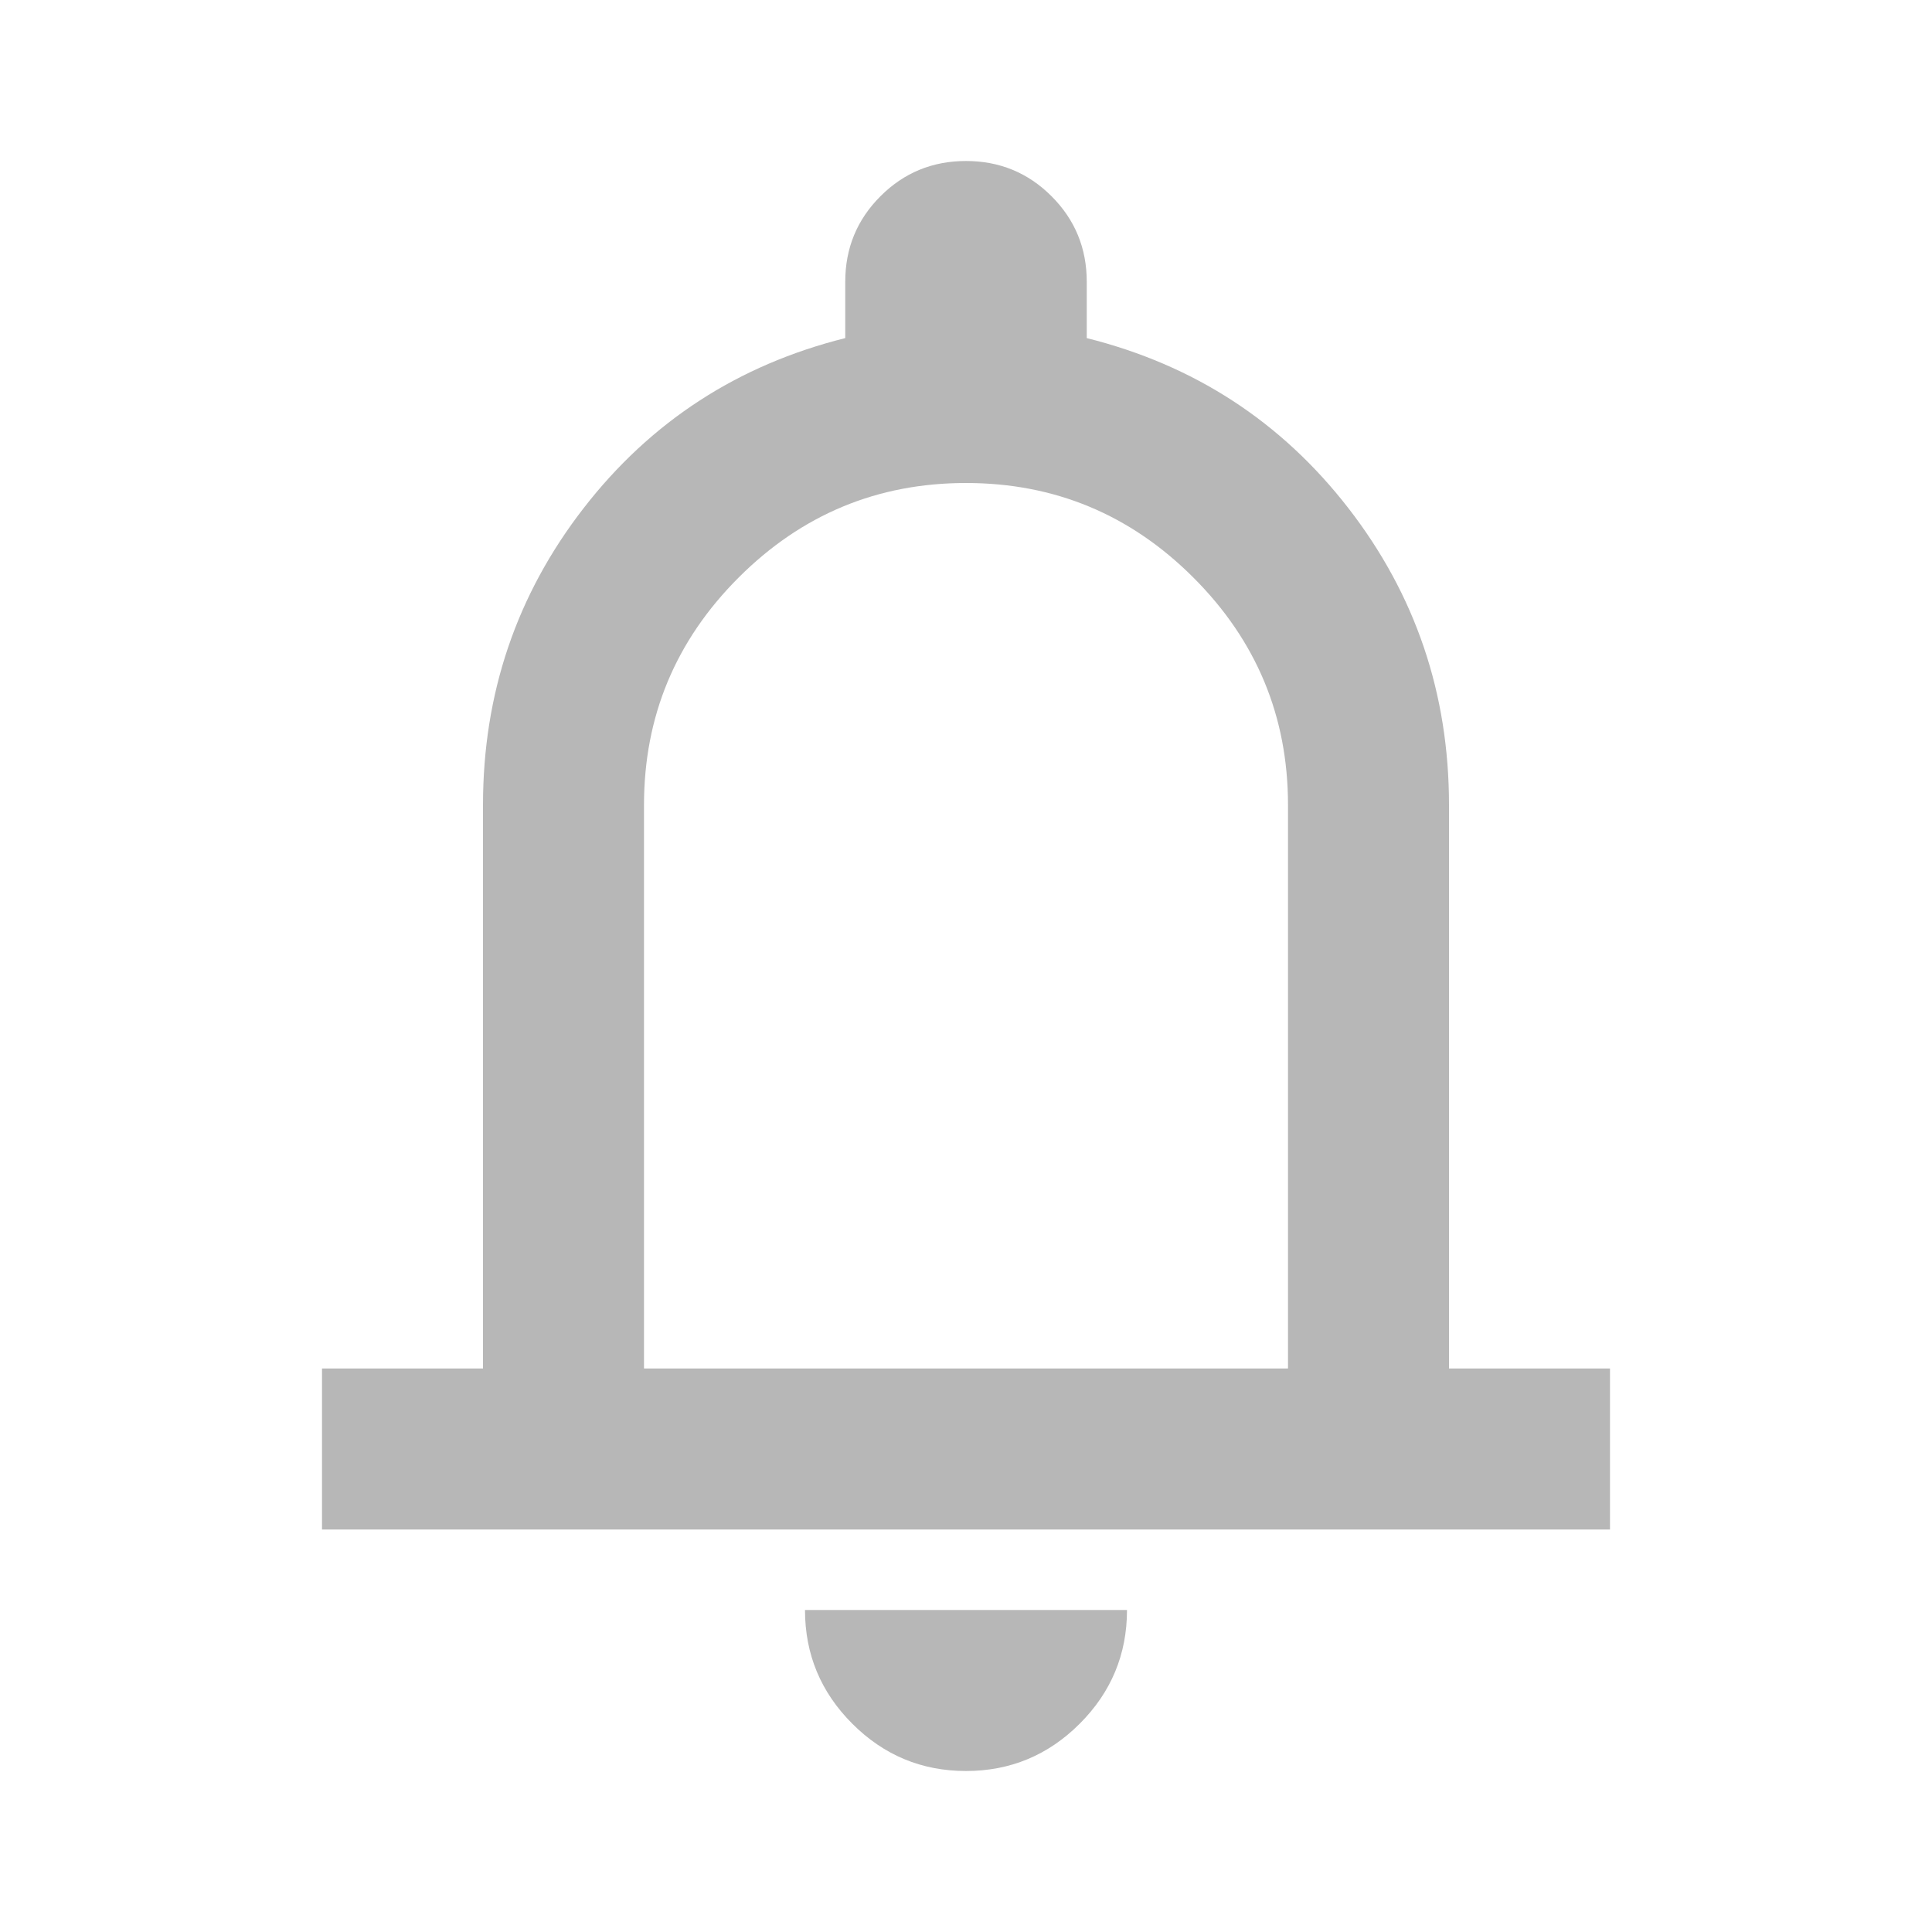
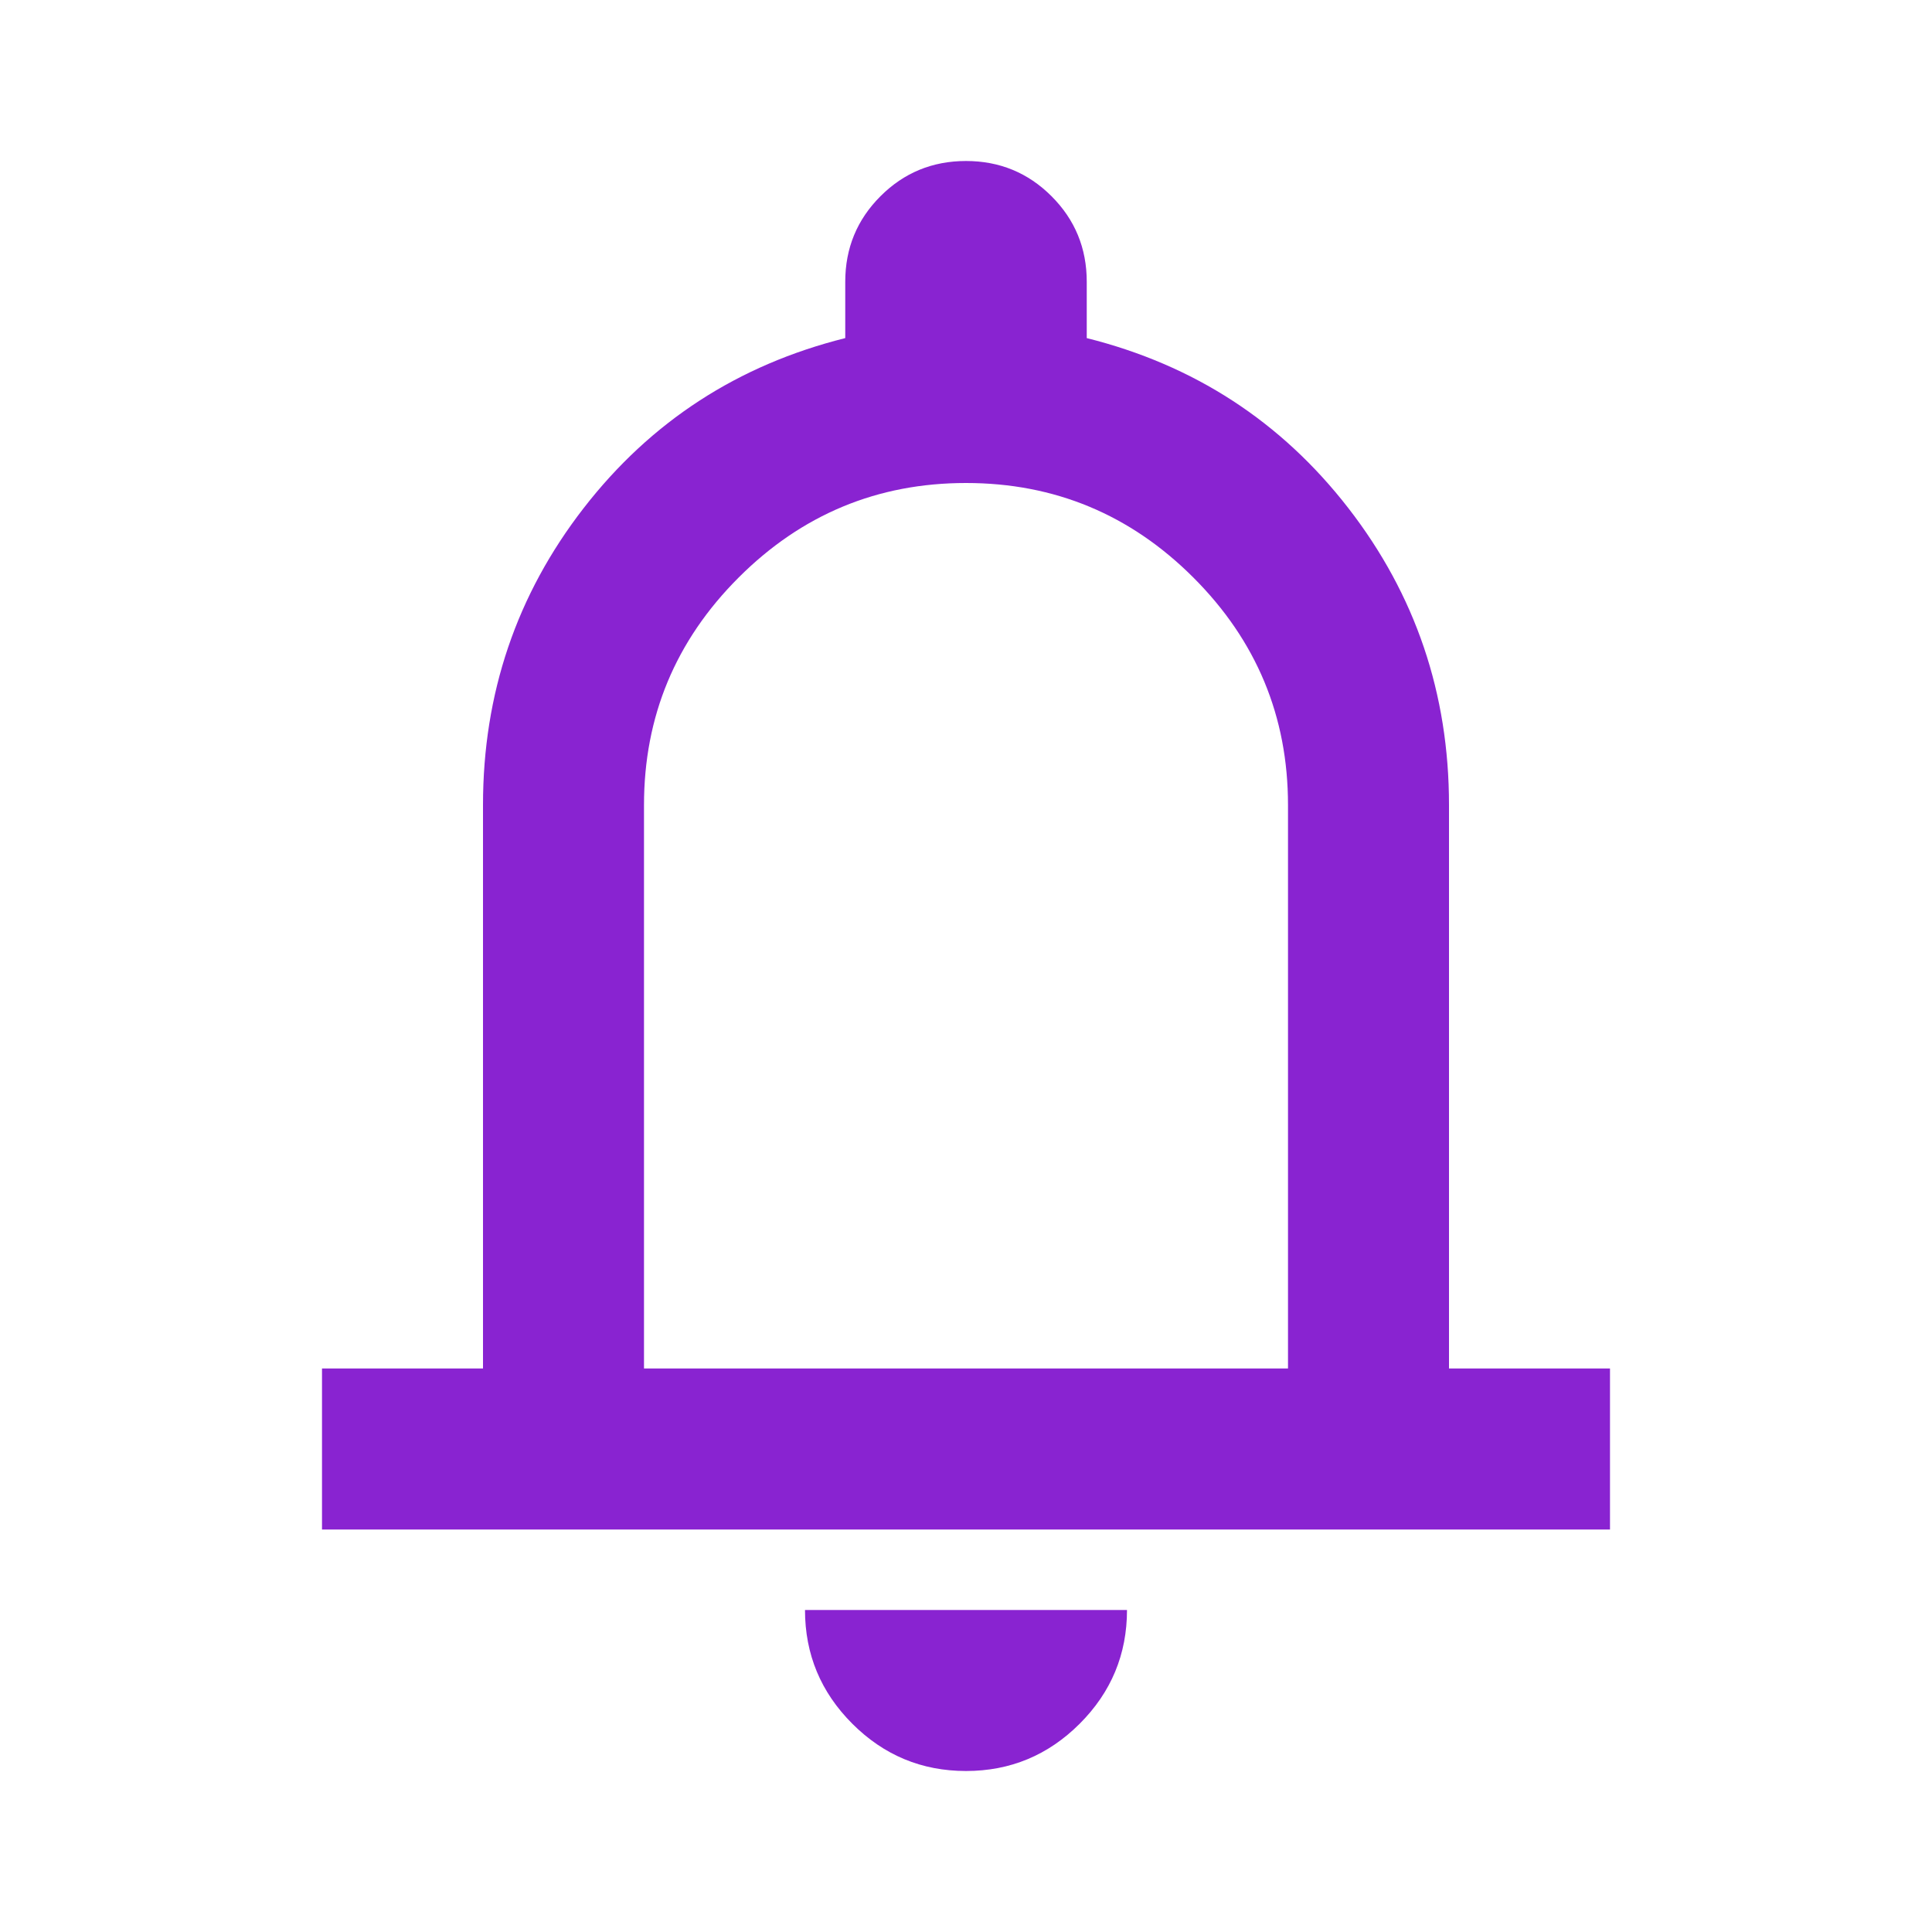
- <svg xmlns="http://www.w3.org/2000/svg" height="24px" viewBox="0 -960 960 960" width="24px" fill="#B7B7B7">
+ <svg xmlns="http://www.w3.org/2000/svg" height="24px" viewBox="0 -960 960 960" width="24px" fill="#8923d1">
  <path d="M160-200v-80h80v-280q0-83 50-147.5T420-792v-28q0-25 17.5-42.5T480-880q25 0 42.5 17.5T540-820v28q80 20 130 84.5T720-560v280h80v80H160Zm320-300Zm0 420q-33 0-56.5-23.5T400-160h160q0 33-23.5 56.5T480-80ZM320-280h320v-280q0-66-47-113t-113-47q-66 0-113 47t-47 113v280Z" />
</svg>
